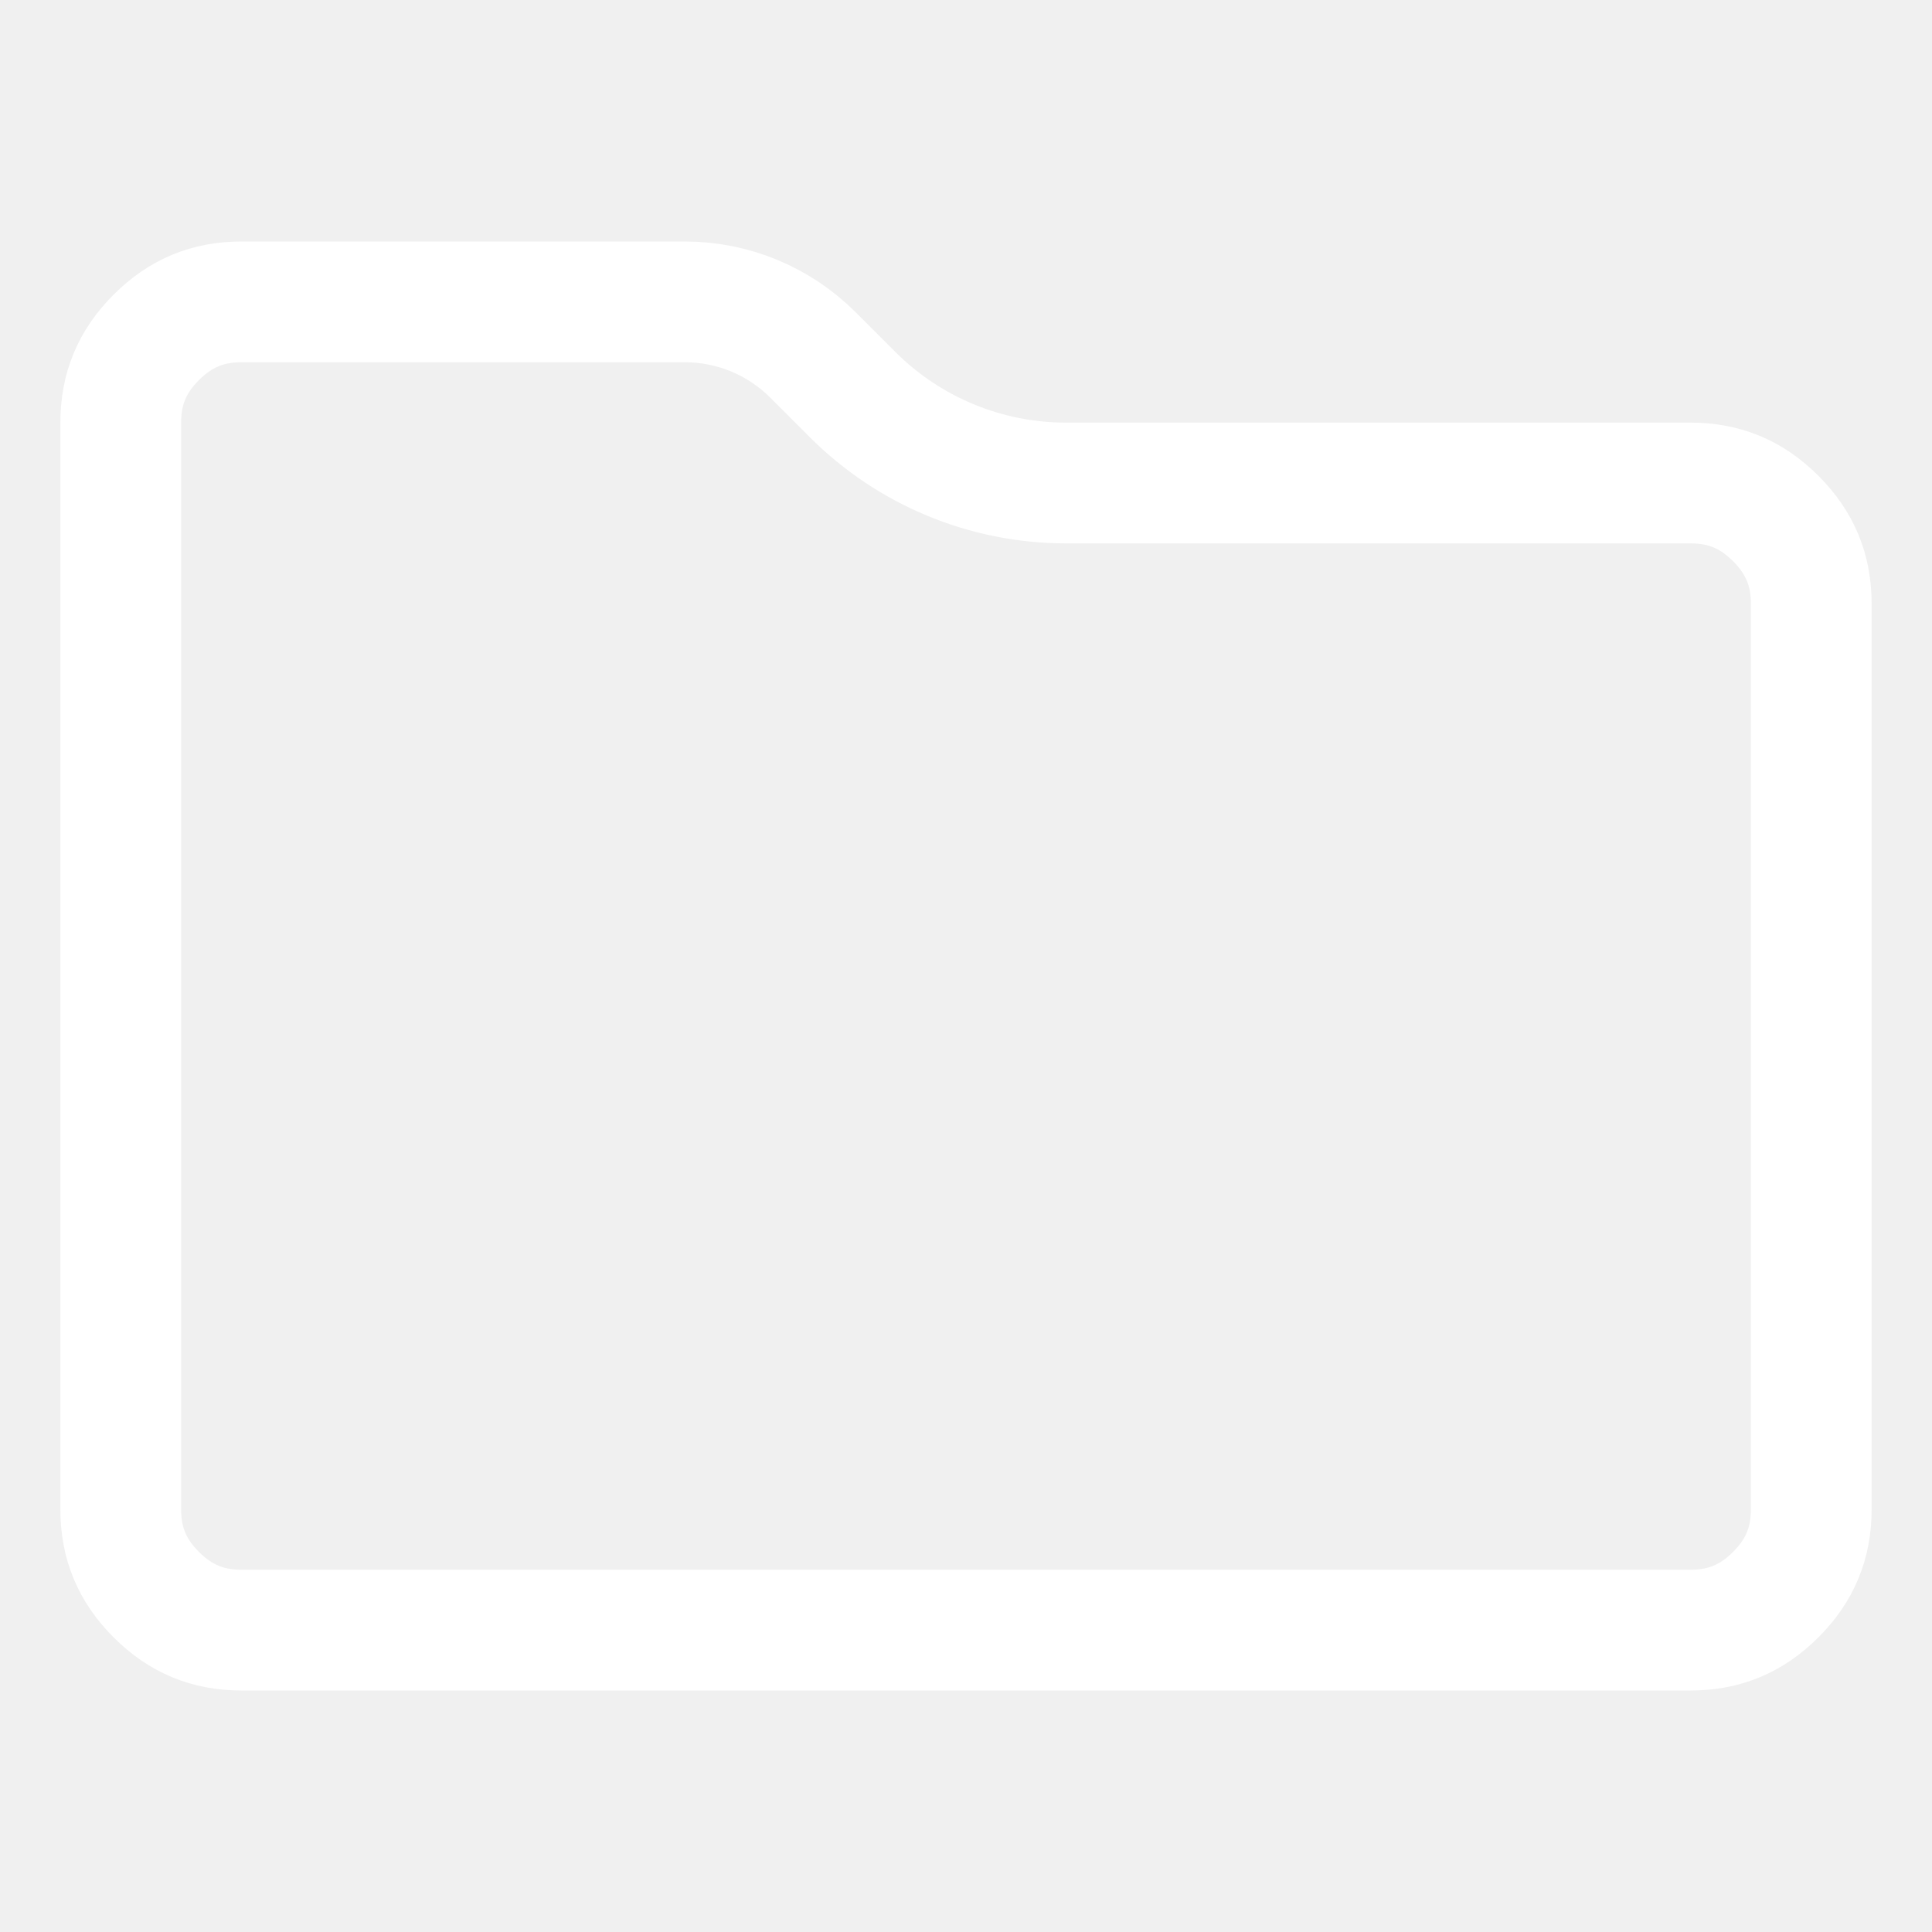
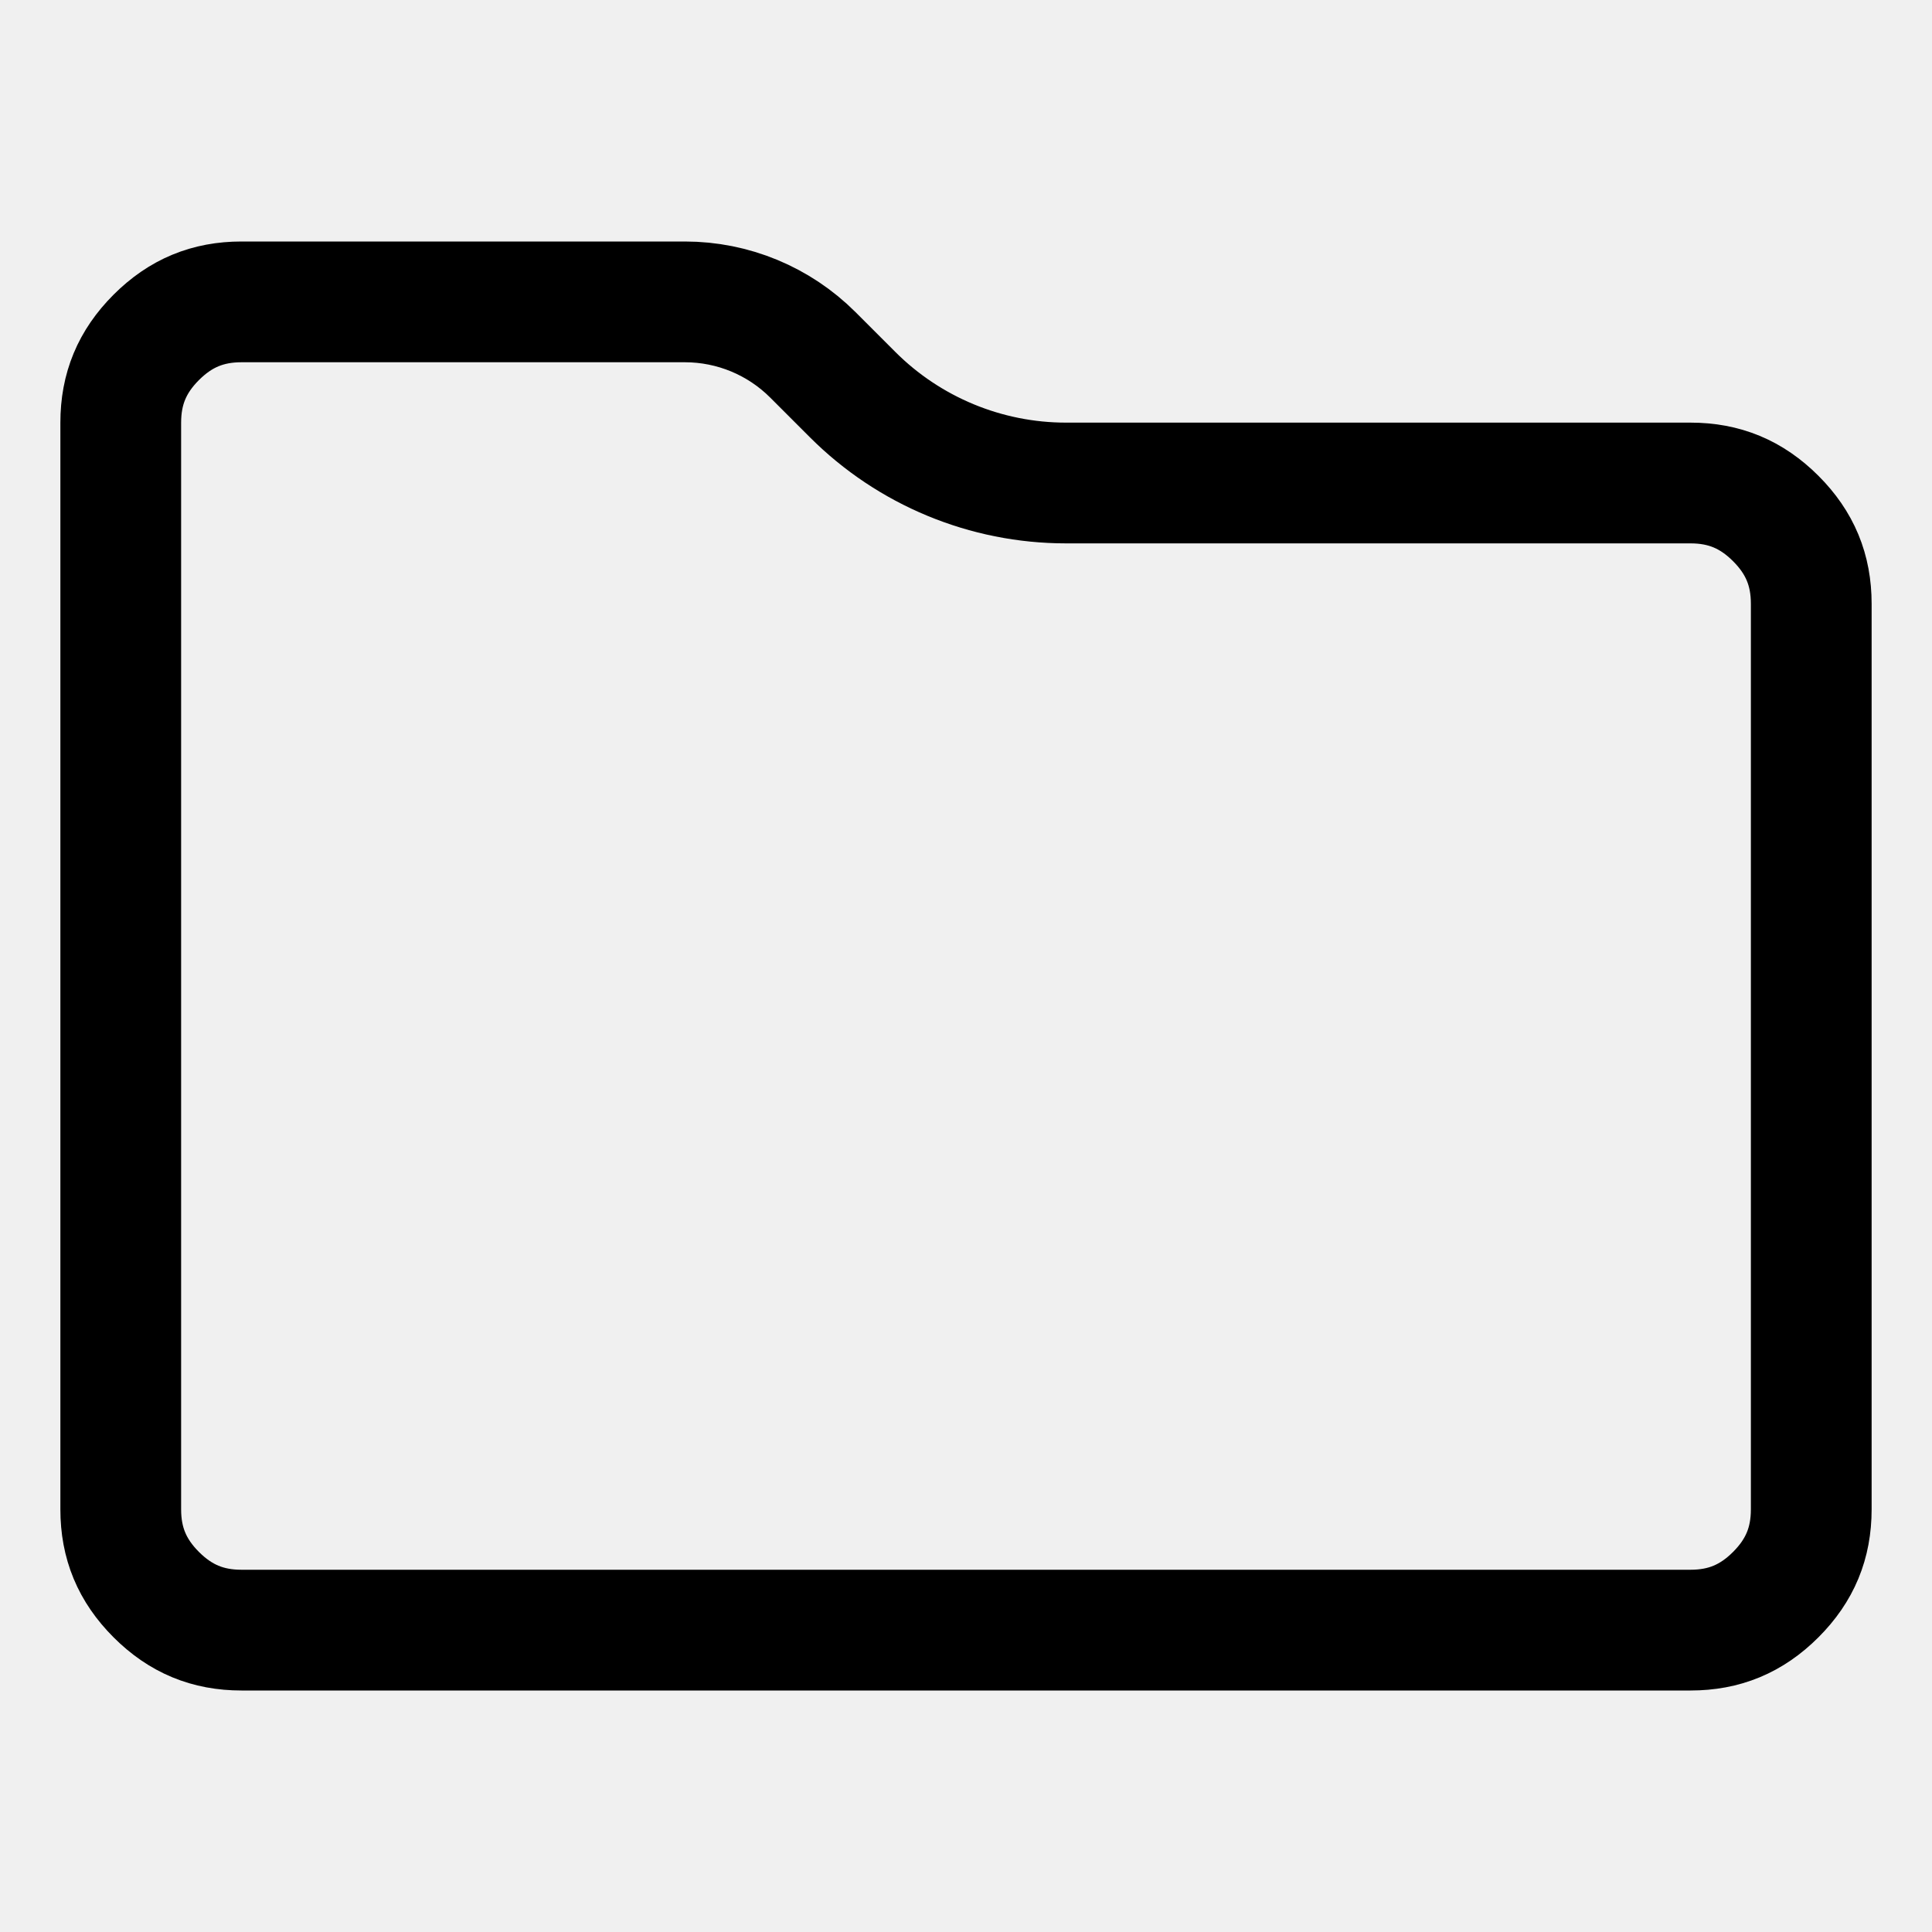
<svg xmlns="http://www.w3.org/2000/svg" width="16" height="16" viewBox="0 0 16 16" fill="none">
-   <path d="M2 2.5H5.672C6.07 2.5 6.451 2.658 6.732 2.939L7.061 3.268C7.529 3.736 8.165 4 8.828 4H14C14.279 4 14.505 4.093 14.706 4.294C14.907 4.495 15 4.721 15 5V12.5C15 12.779 14.907 13.005 14.706 13.206C14.505 13.407 14.279 13.5 14 13.5H2C1.721 13.5 1.495 13.407 1.294 13.206C1.093 13.005 1 12.779 1 12.5V3.5C1 3.221 1.093 2.995 1.294 2.794C1.495 2.593 1.721 2.5 2 2.5Z" stroke="white" />
+   <path fill="none" stroke="currentColor" stroke-width="1" d="M2 2.5H5.672C6.07 2.5 6.451 2.658 6.732 2.939L7.061 3.268C7.529 3.736 8.165 4 8.828 4H14C14.279 4 14.505 4.093 14.706 4.294C14.907 4.495 15 4.721 15 5V12.5C15 12.779 14.907 13.005 14.706 13.206C14.505 13.407 14.279 13.5 14 13.5H2C1.721 13.5 1.495 13.407 1.294 13.206C1.093 13.005 1 12.779 1 12.5V3.5C1 3.221 1.093 2.995 1.294 2.794C1.495 2.593 1.721 2.5 2 2.5Z" />
</svg>
